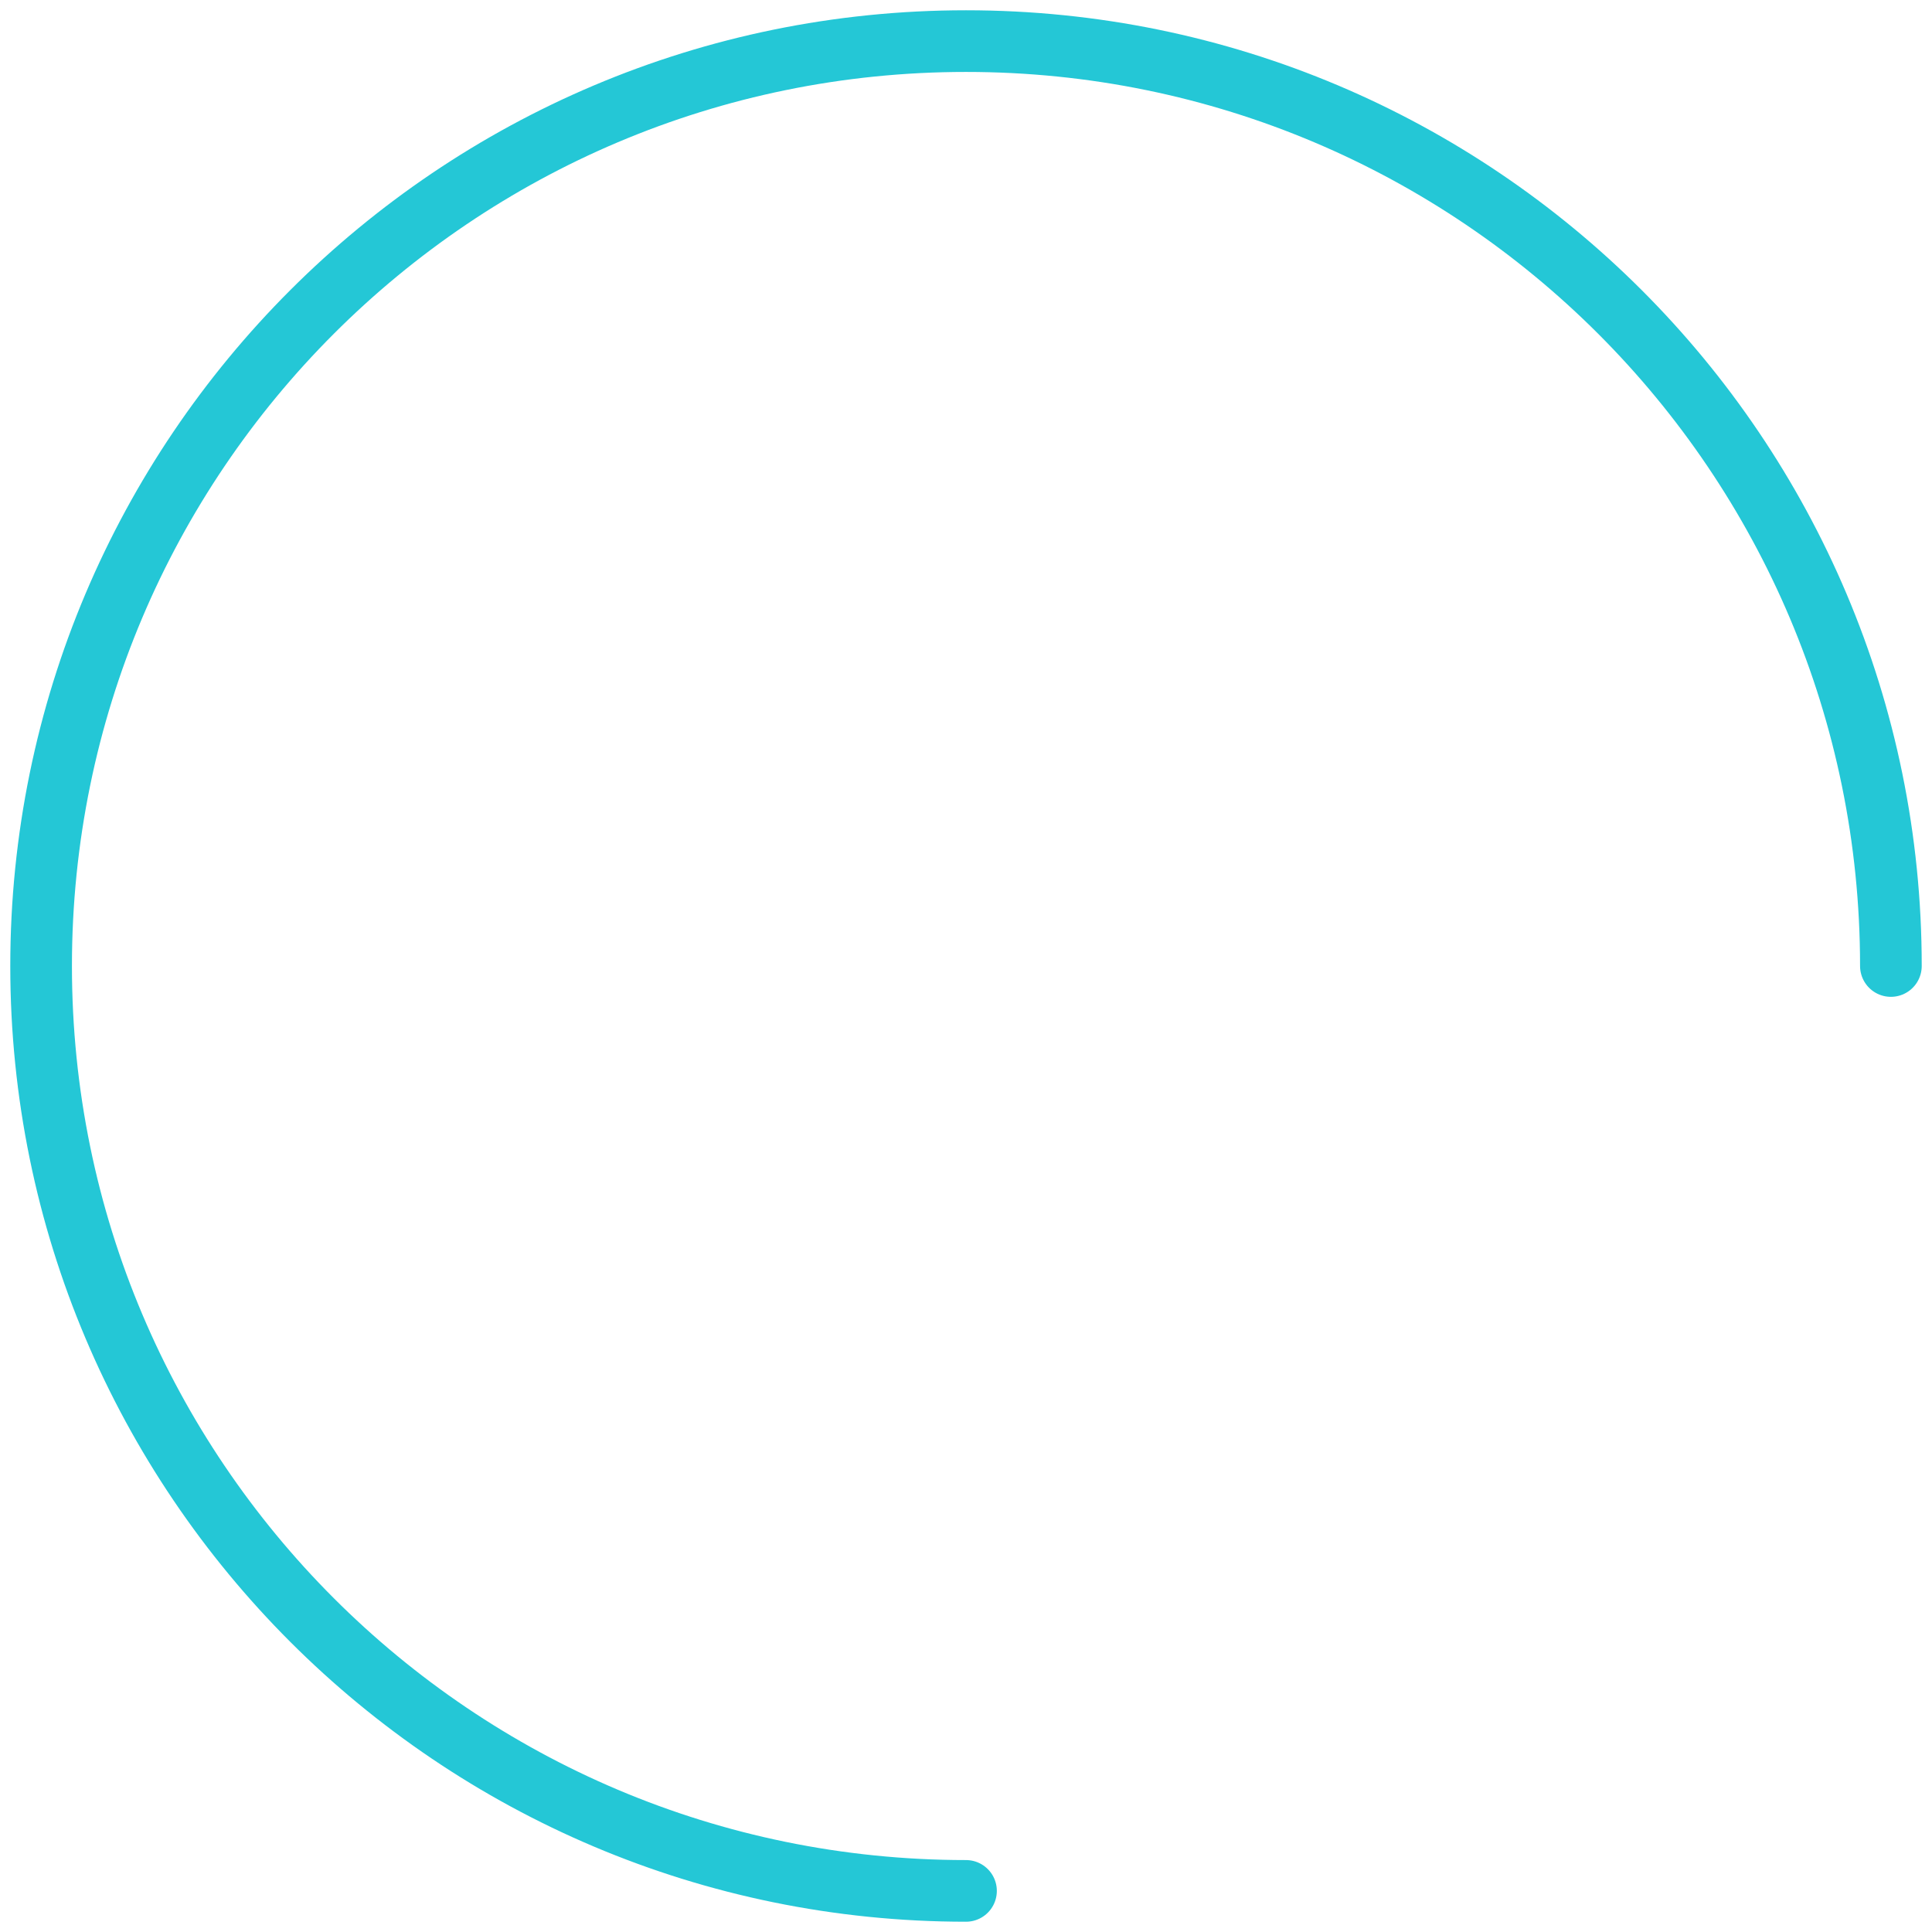
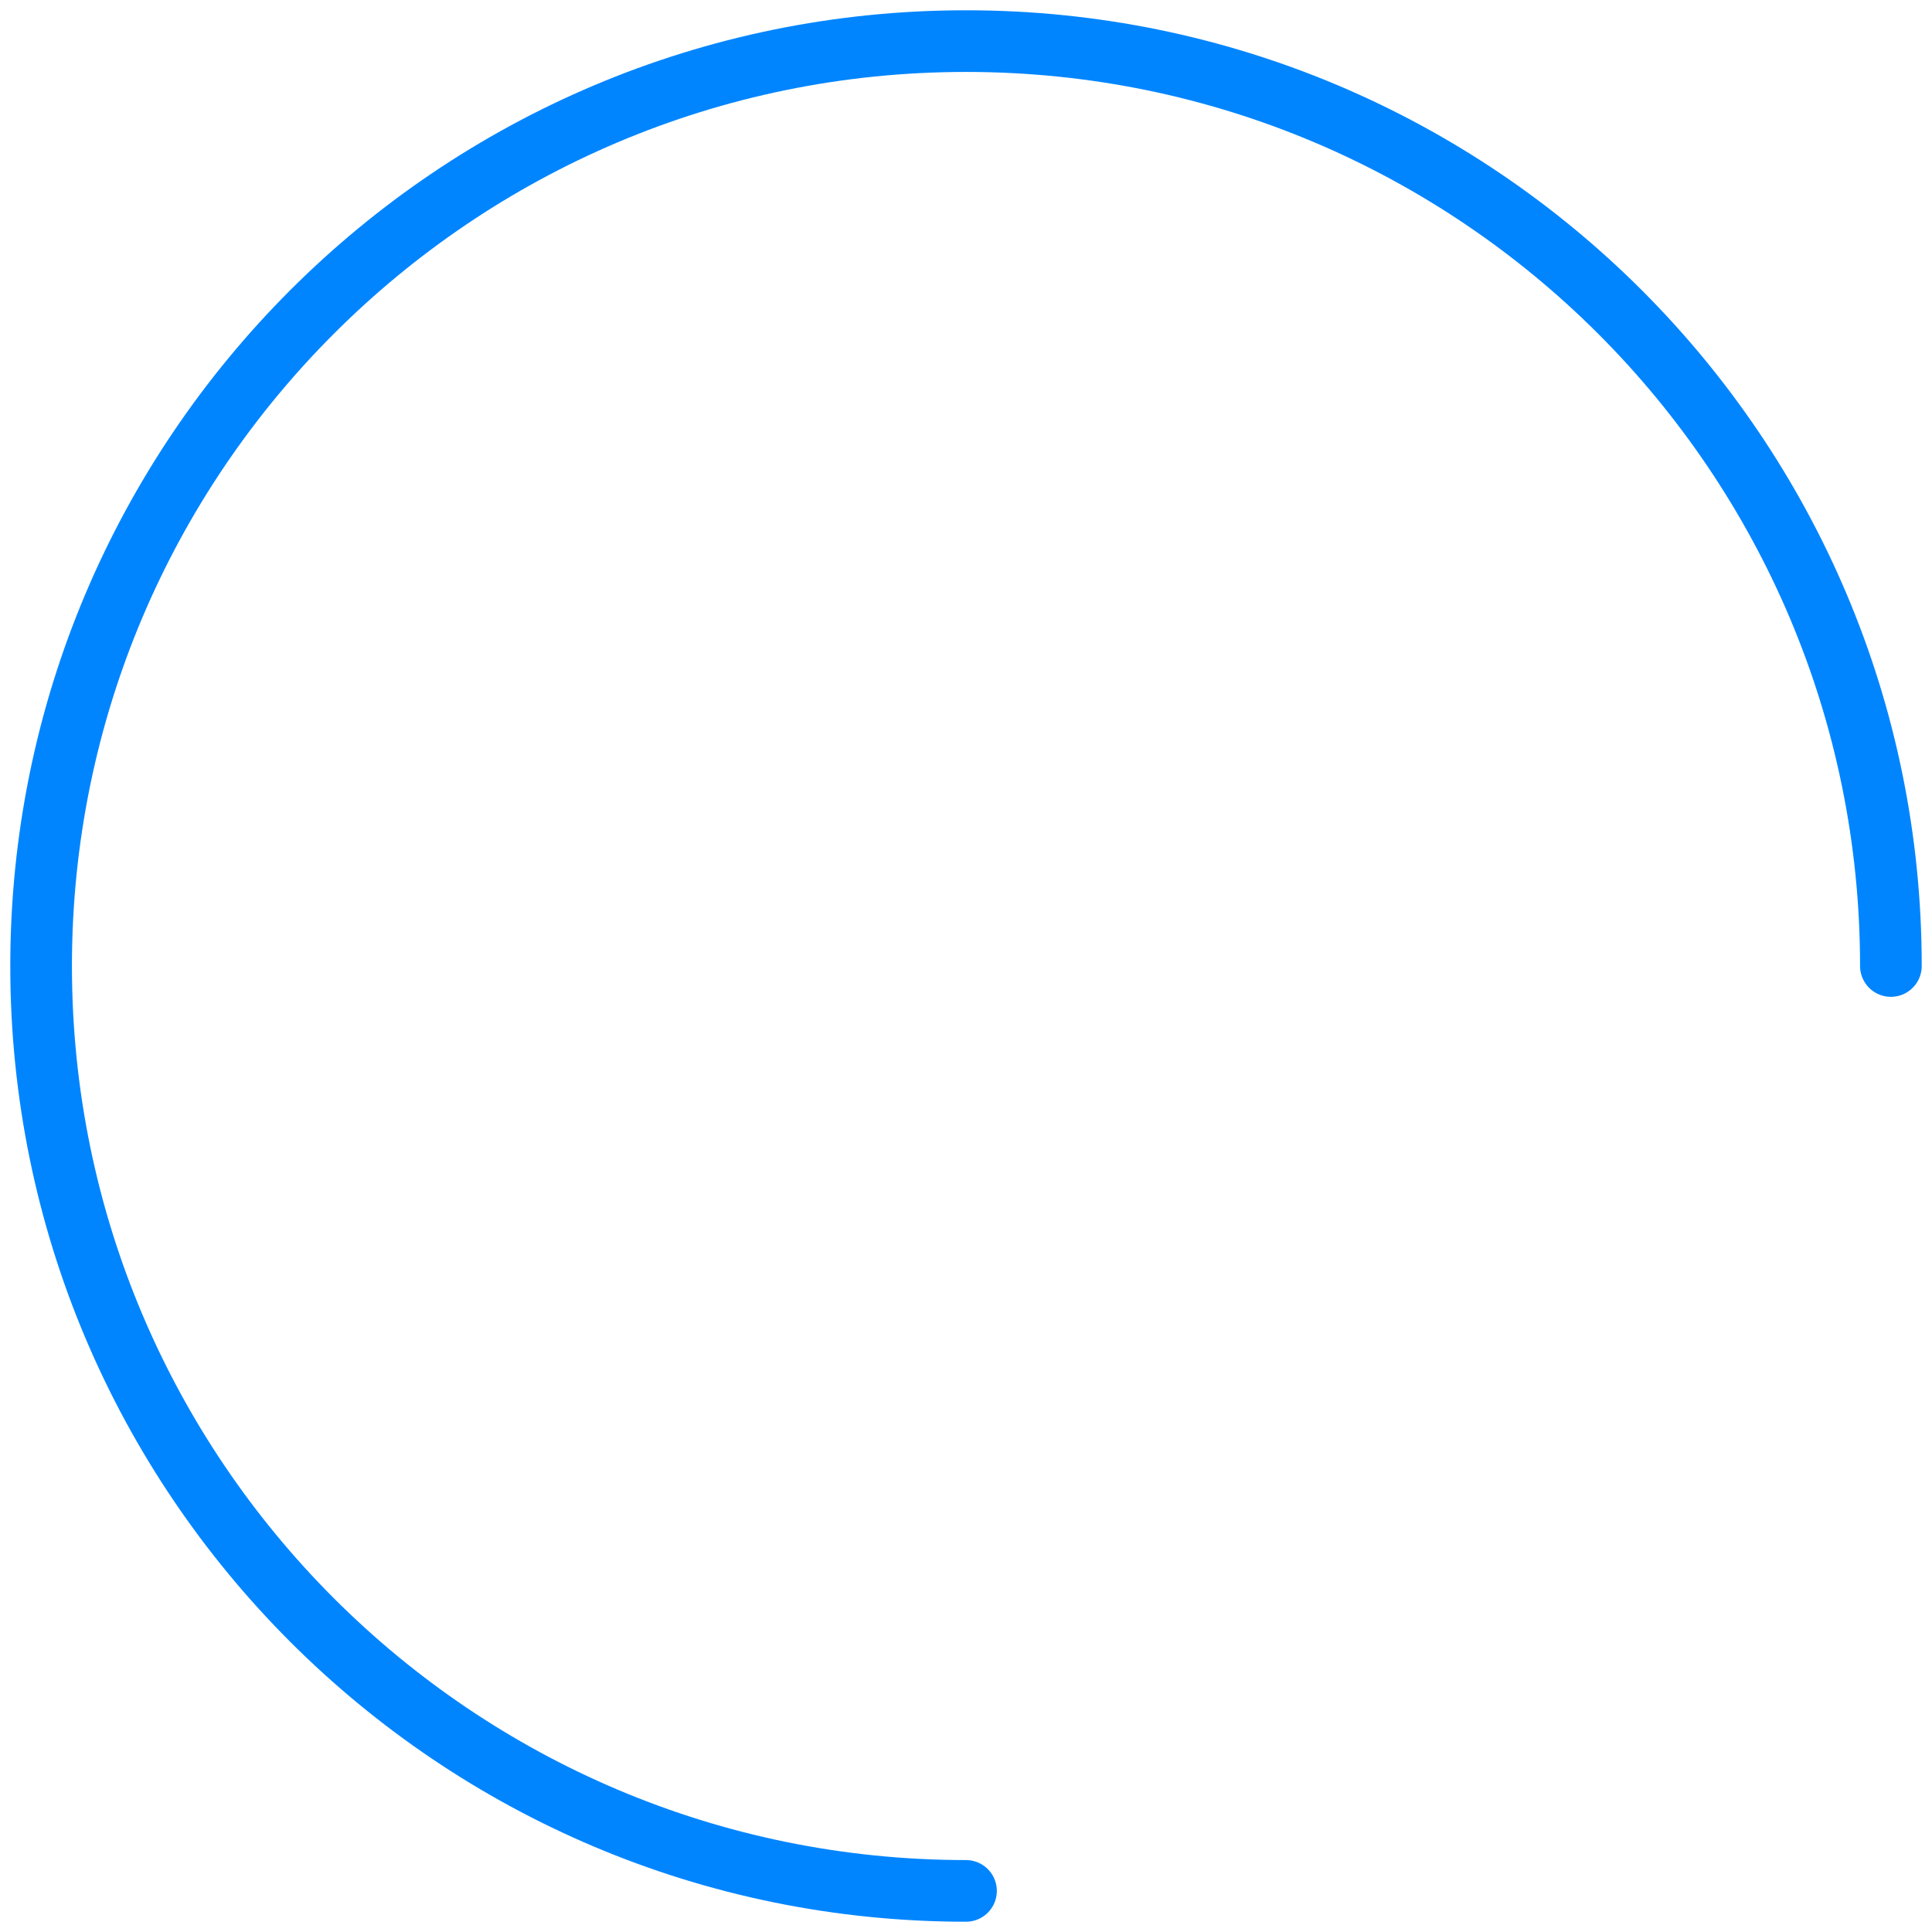
<svg xmlns="http://www.w3.org/2000/svg" width="94" height="94" fill="none" viewBox="0 0 94 94">
-   <path stroke="#24c7d6" stroke-linecap="round" stroke-linejoin="round" stroke-width="3" d="M92 47C92 22.147 71.853 2 47 2C22.147 2 2 22.147 2 47C2 71.853 22.147 92 47 92" />
+   <path stroke="#0085FF" stroke-linecap="round" stroke-linejoin="round" stroke-width="3" d="M92 47C92 22.147 71.853 2 47 2C22.147 2 2 22.147 2 47C2 71.853 22.147 92 47 92" />
</svg>
